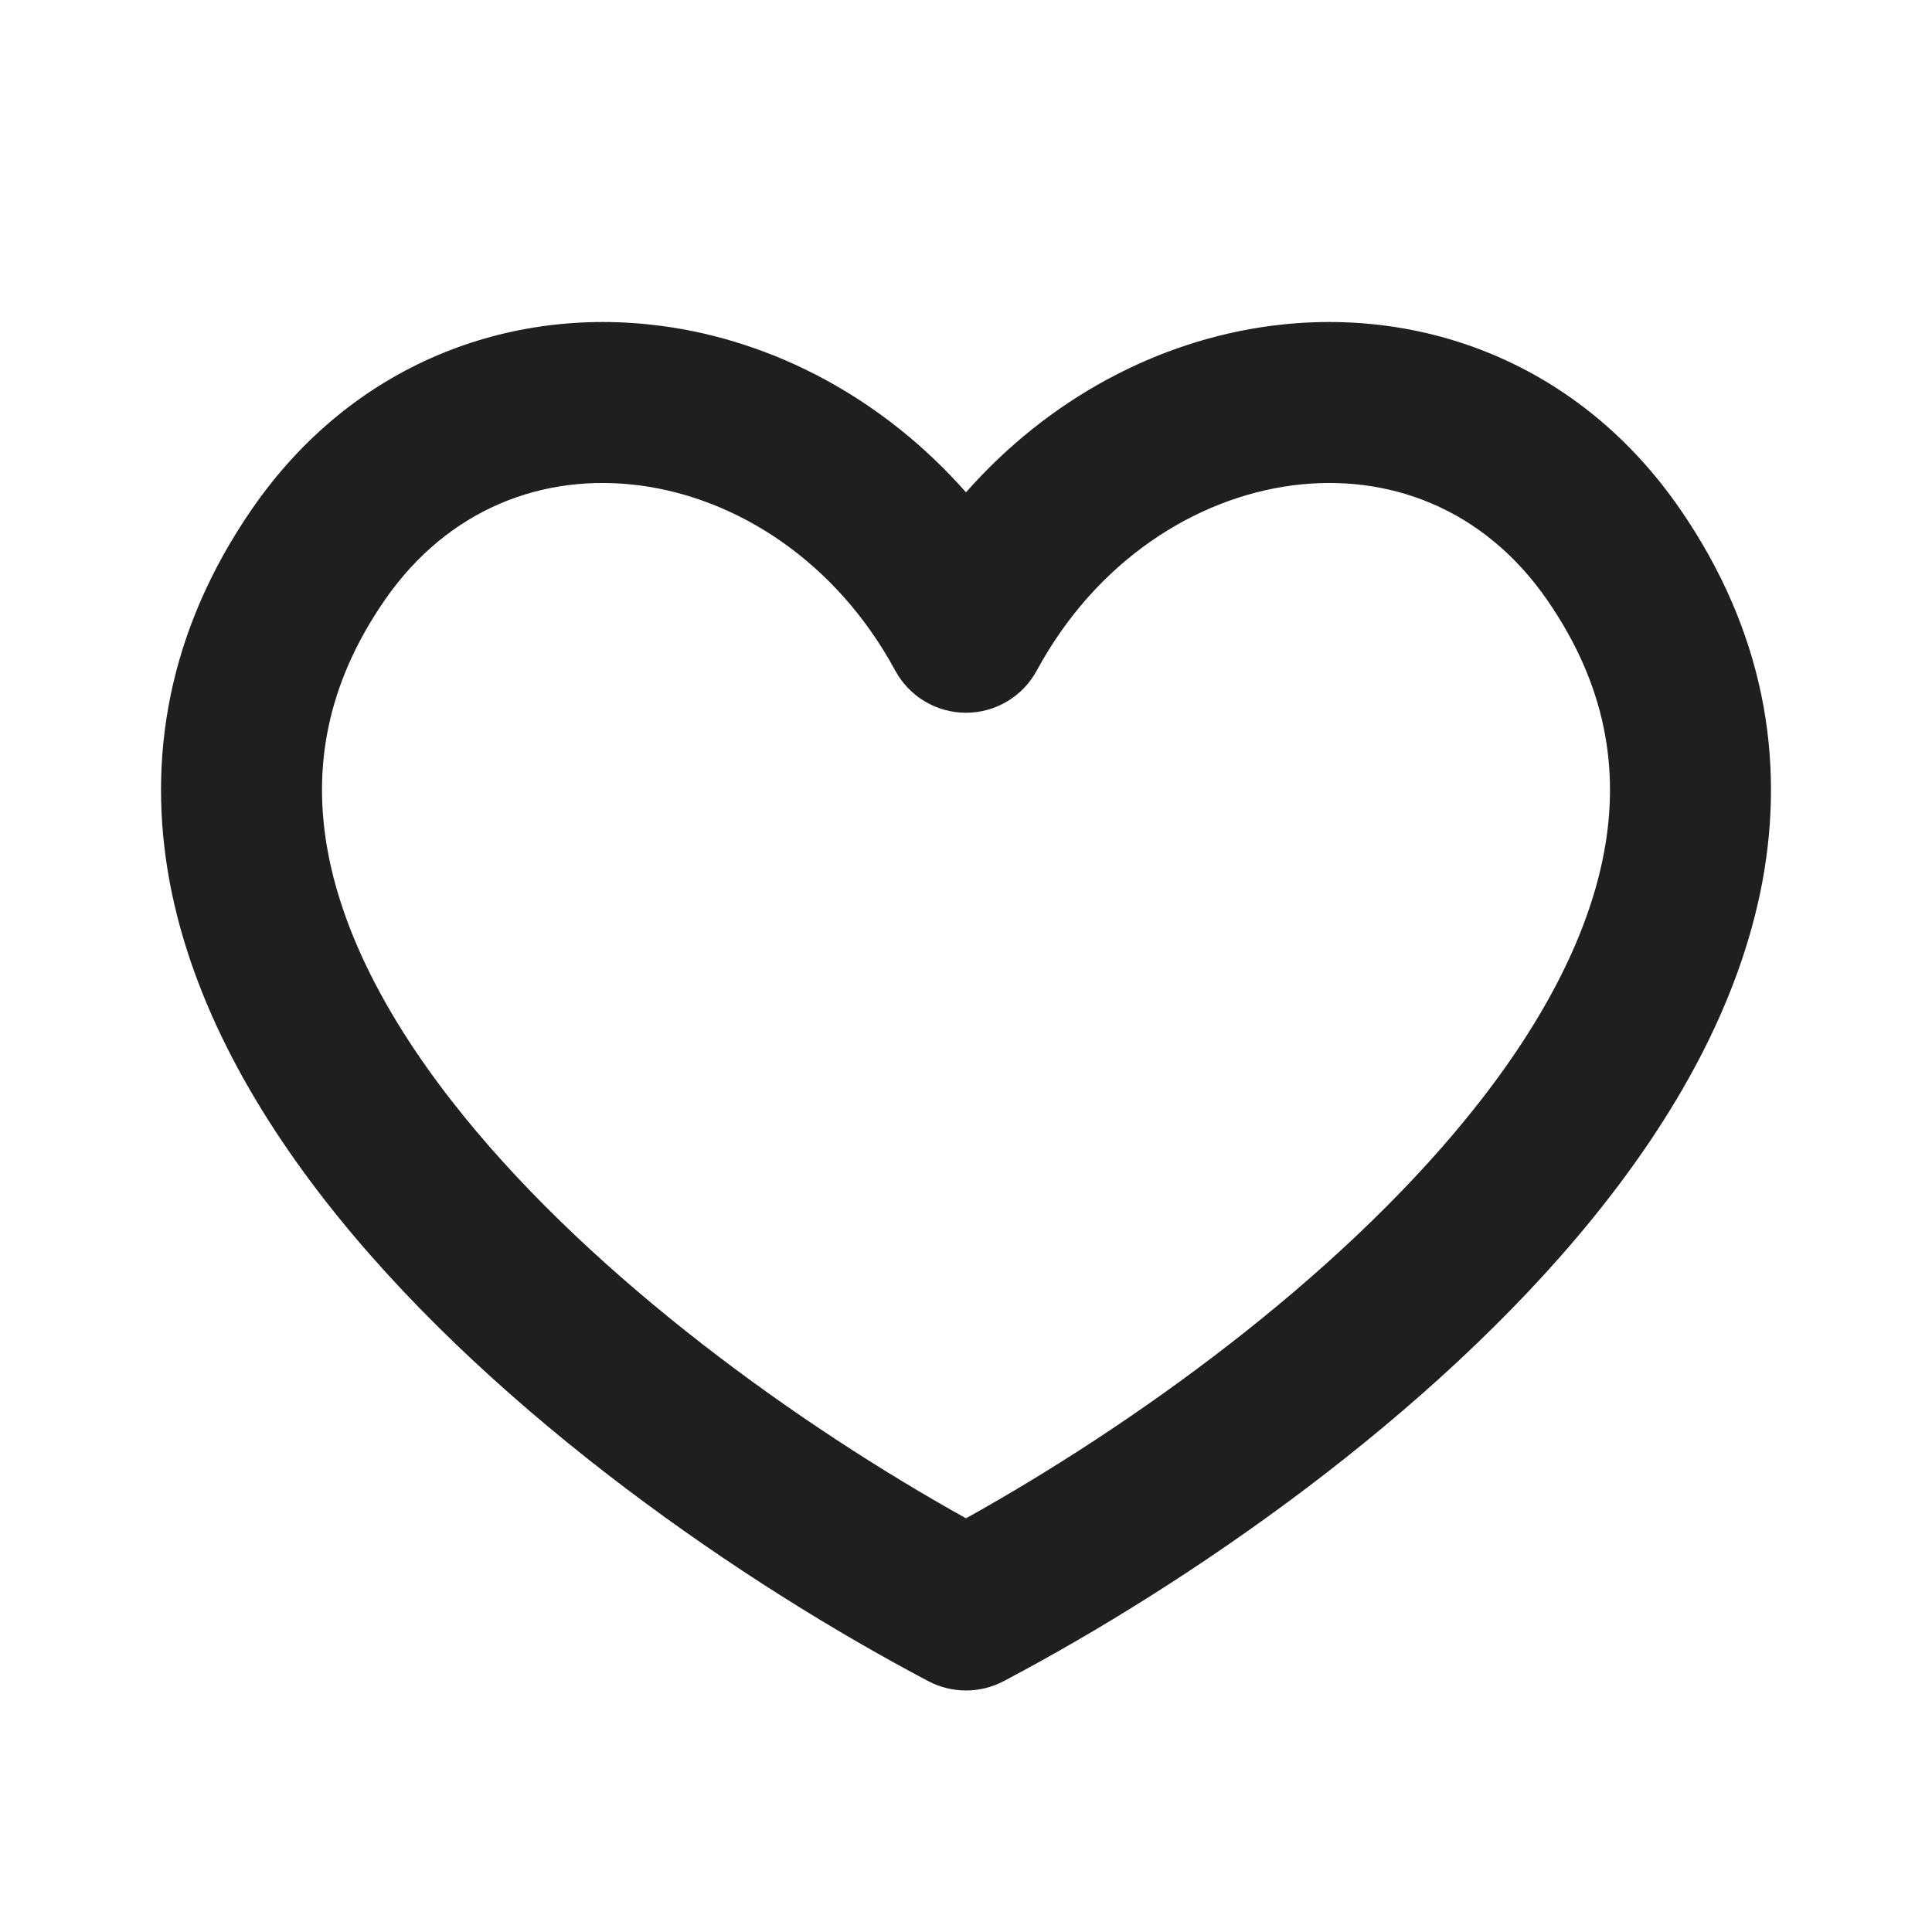
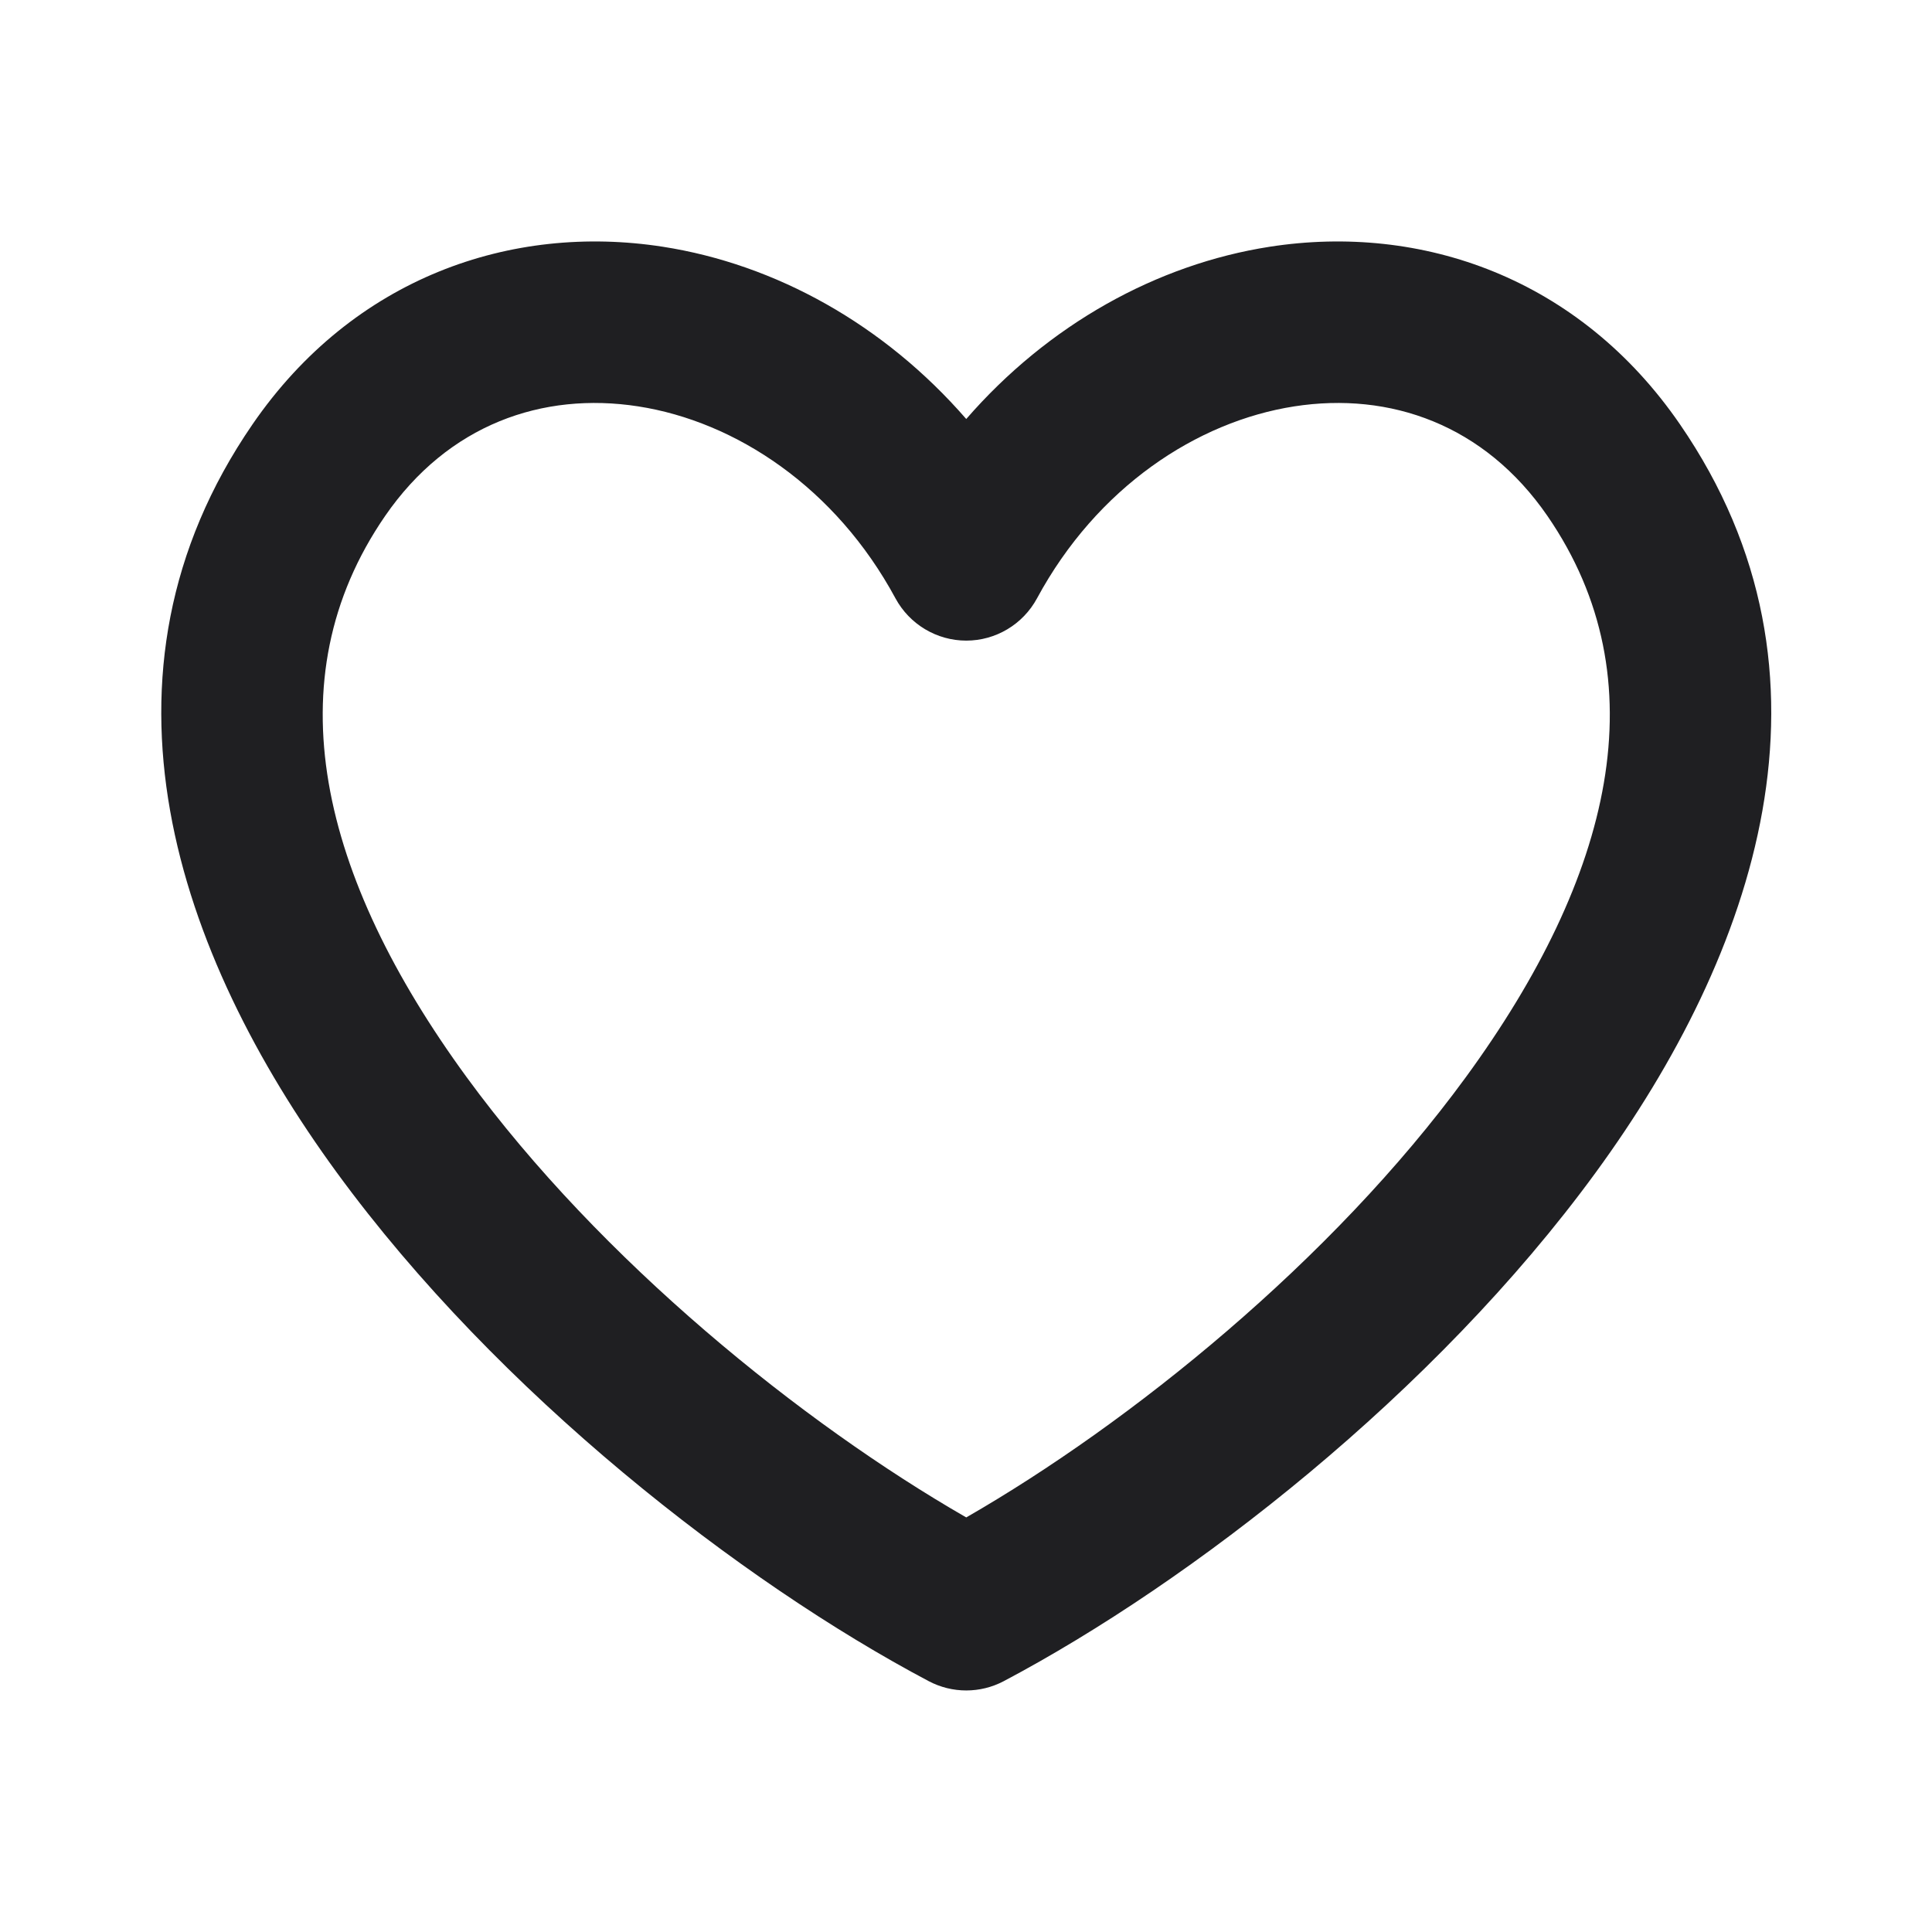
<svg xmlns="http://www.w3.org/2000/svg" width="24" height="24" viewBox="0 0 24 24" fill="none">
-   <path d="M15.795 4.047C17.678 3.801 19.625 4.519 20.869 6.322C21.911 7.832 22.18 9.42 21.891 10.963C21.607 12.471 20.802 13.88 19.792 15.126C17.776 17.612 14.749 19.681 12.466 20.885C12.174 21.038 11.826 21.038 11.534 20.885C9.25 19.681 6.224 17.612 4.208 15.126C3.198 13.88 2.393 12.471 2.109 10.963C1.82 9.42 2.089 7.832 3.131 6.322C4.375 4.519 6.322 3.801 8.205 4.047C9.616 4.231 10.974 4.952 12 6.116C13.026 4.952 14.384 4.231 15.795 4.047ZM19.223 7.458C18.431 6.31 17.241 5.875 16.054 6.03C14.848 6.188 13.618 6.966 12.879 8.33C12.704 8.653 12.367 8.854 12 8.854C11.633 8.854 11.296 8.653 11.121 8.33C10.382 6.966 9.152 6.188 7.946 6.03C6.759 5.875 5.569 6.31 4.777 7.458C4.046 8.518 3.881 9.562 4.075 10.594C4.276 11.66 4.872 12.769 5.762 13.866C7.42 15.91 9.929 17.708 12 18.861C14.071 17.708 16.58 15.91 18.238 13.866C19.128 12.769 19.724 11.66 19.925 10.594C20.119 9.562 19.954 8.518 19.223 7.458Z" fill="#1F1F22" />
+   <path d="M15.774 3.065C17.656 2.773 19.617 3.449 20.869 5.271C23.015 8.39 21.803 11.854 19.822 14.566C17.819 17.31 14.796 19.653 12.469 20.884C12.177 21.038 11.829 21.038 11.537 20.884C9.21 19.653 6.188 17.31 4.184 14.566C2.203 11.854 0.992 8.39 3.137 5.271C4.39 3.449 6.35 2.773 8.233 3.065C9.636 3.283 10.984 4.032 12.003 5.205C13.022 4.032 14.371 3.283 15.774 3.065ZM19.224 6.411C18.441 5.273 17.266 4.864 16.079 5.048C14.867 5.236 13.626 6.055 12.882 7.433C12.707 7.756 12.37 7.958 12.003 7.958C11.637 7.958 11.299 7.756 11.124 7.433C10.38 6.055 9.139 5.236 7.927 5.048C6.74 4.864 5.566 5.273 4.783 6.411C3.383 8.447 3.978 10.89 5.796 13.38C7.463 15.662 9.97 17.681 12.003 18.85C14.037 17.681 16.544 15.662 18.21 13.38C20.029 10.89 20.623 8.447 19.224 6.411Z" fill="#1F1F22" />
</svg>
